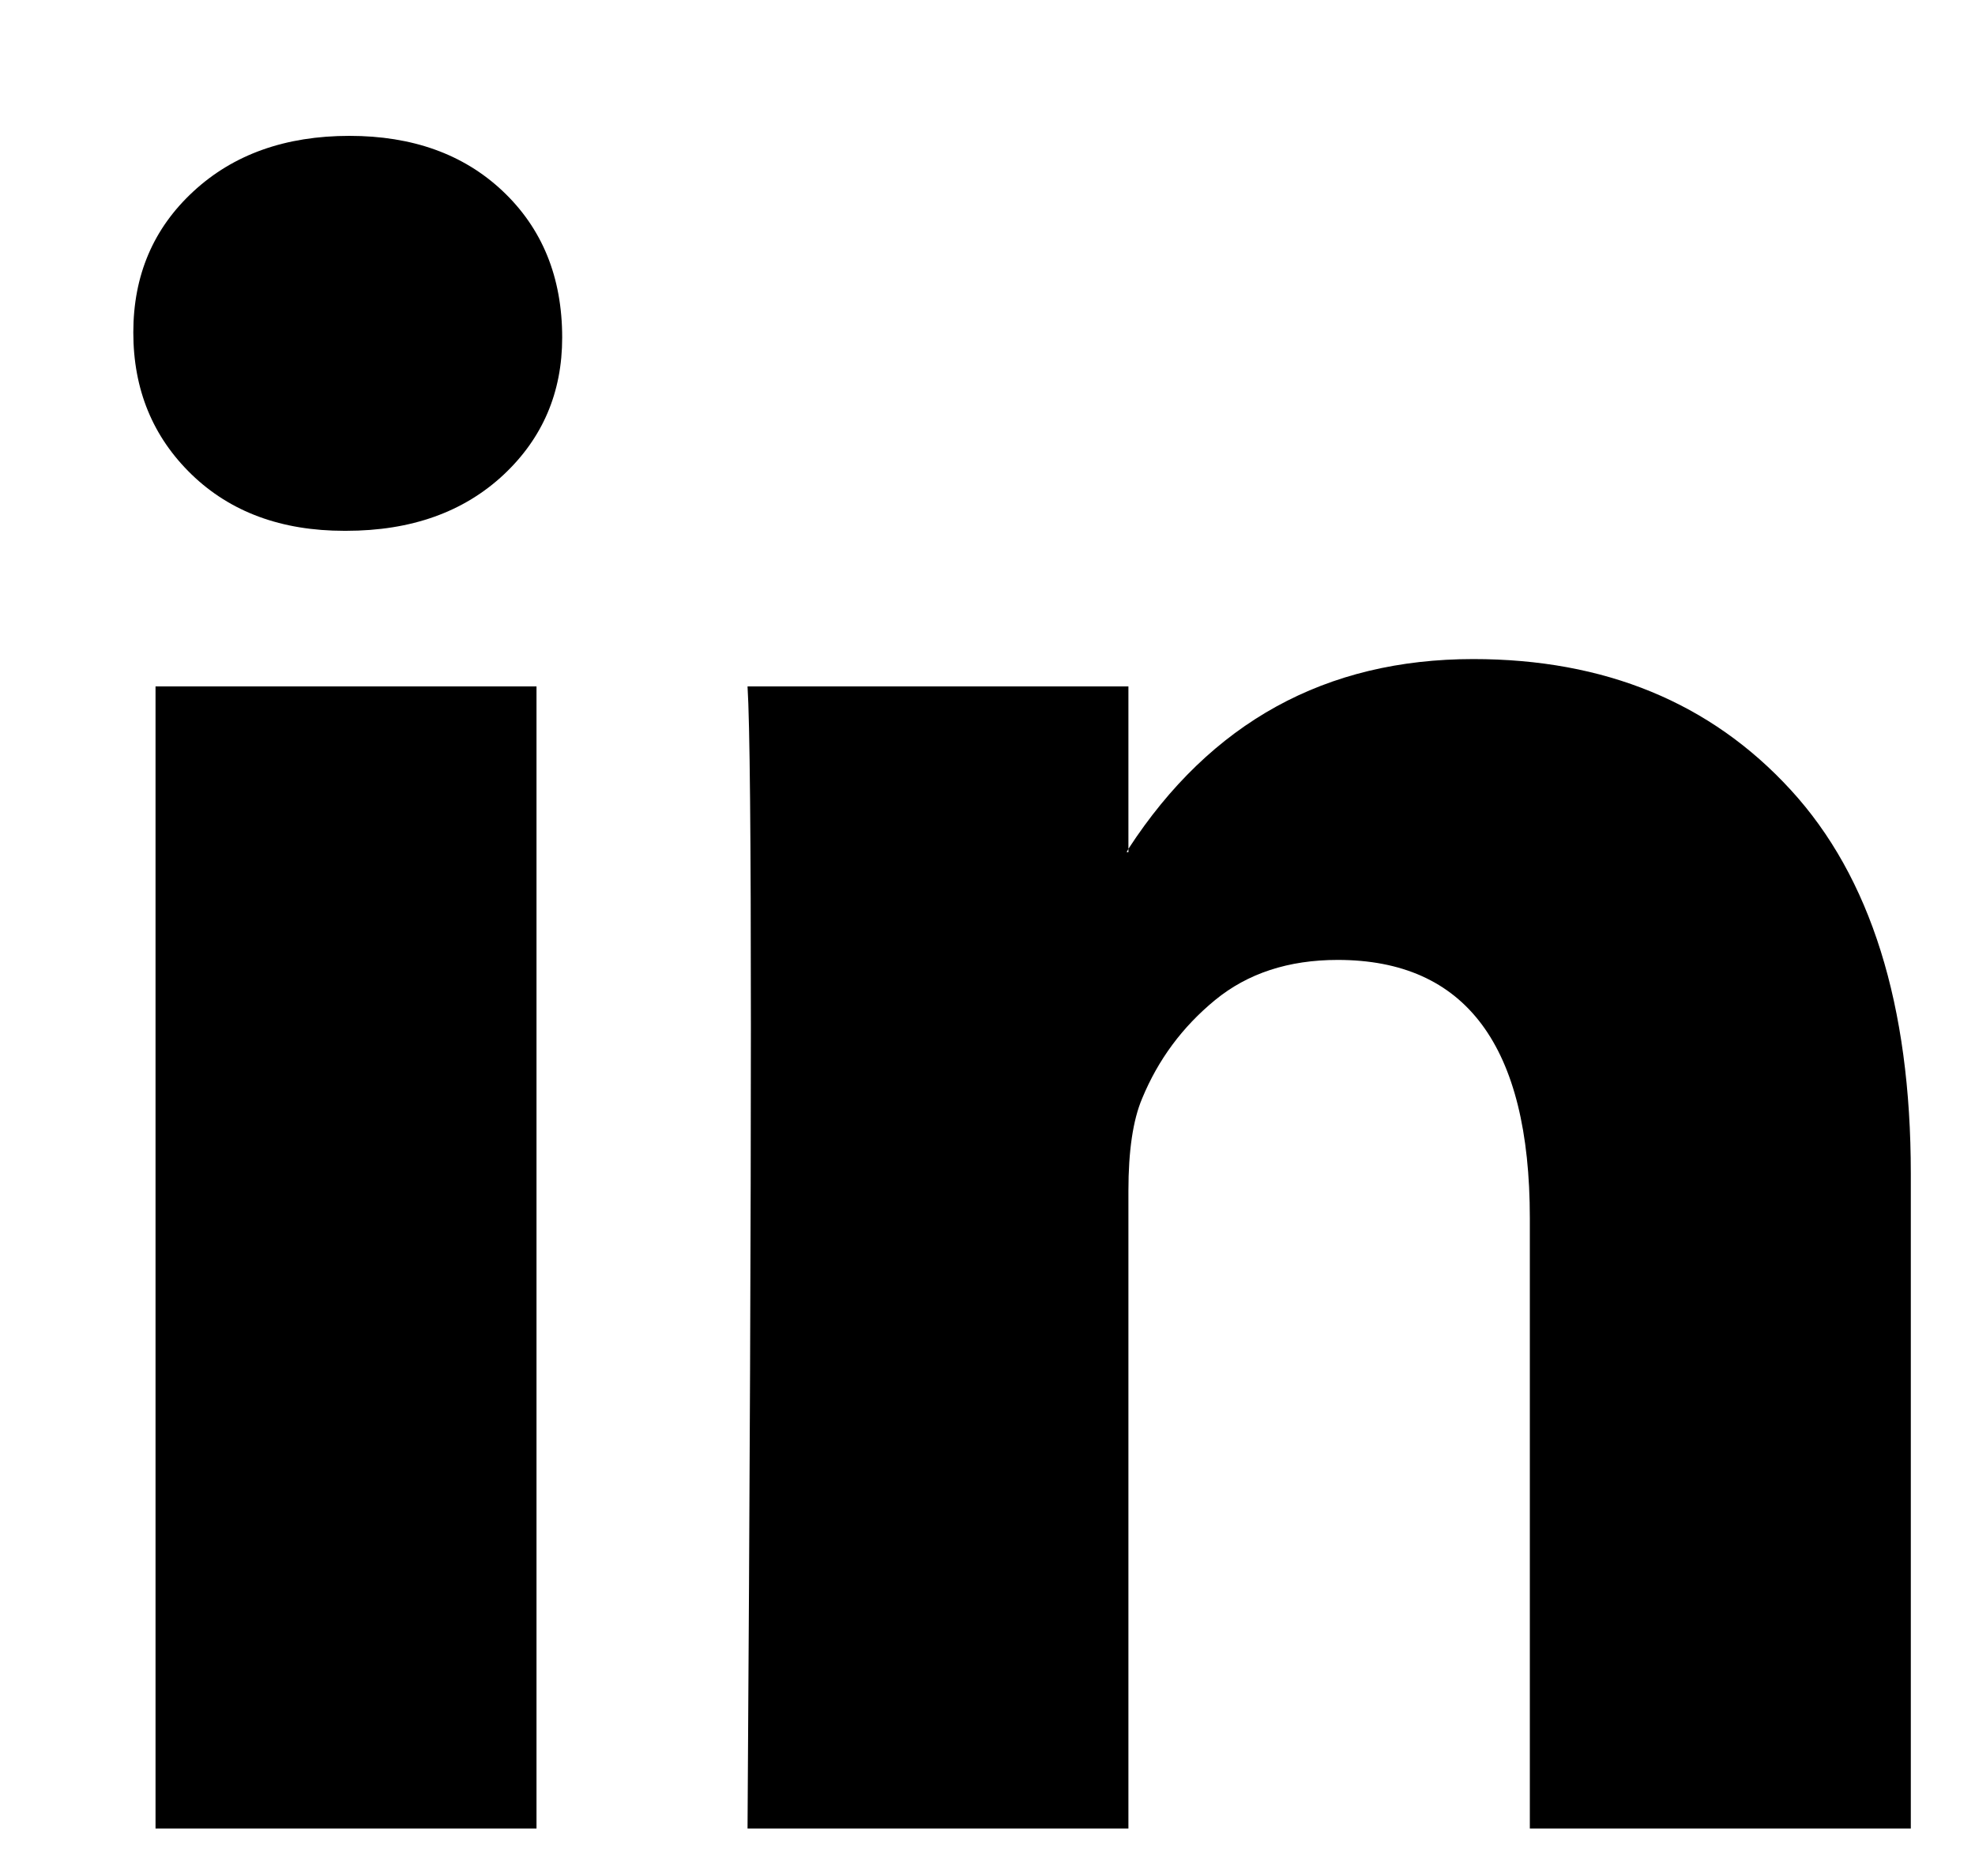
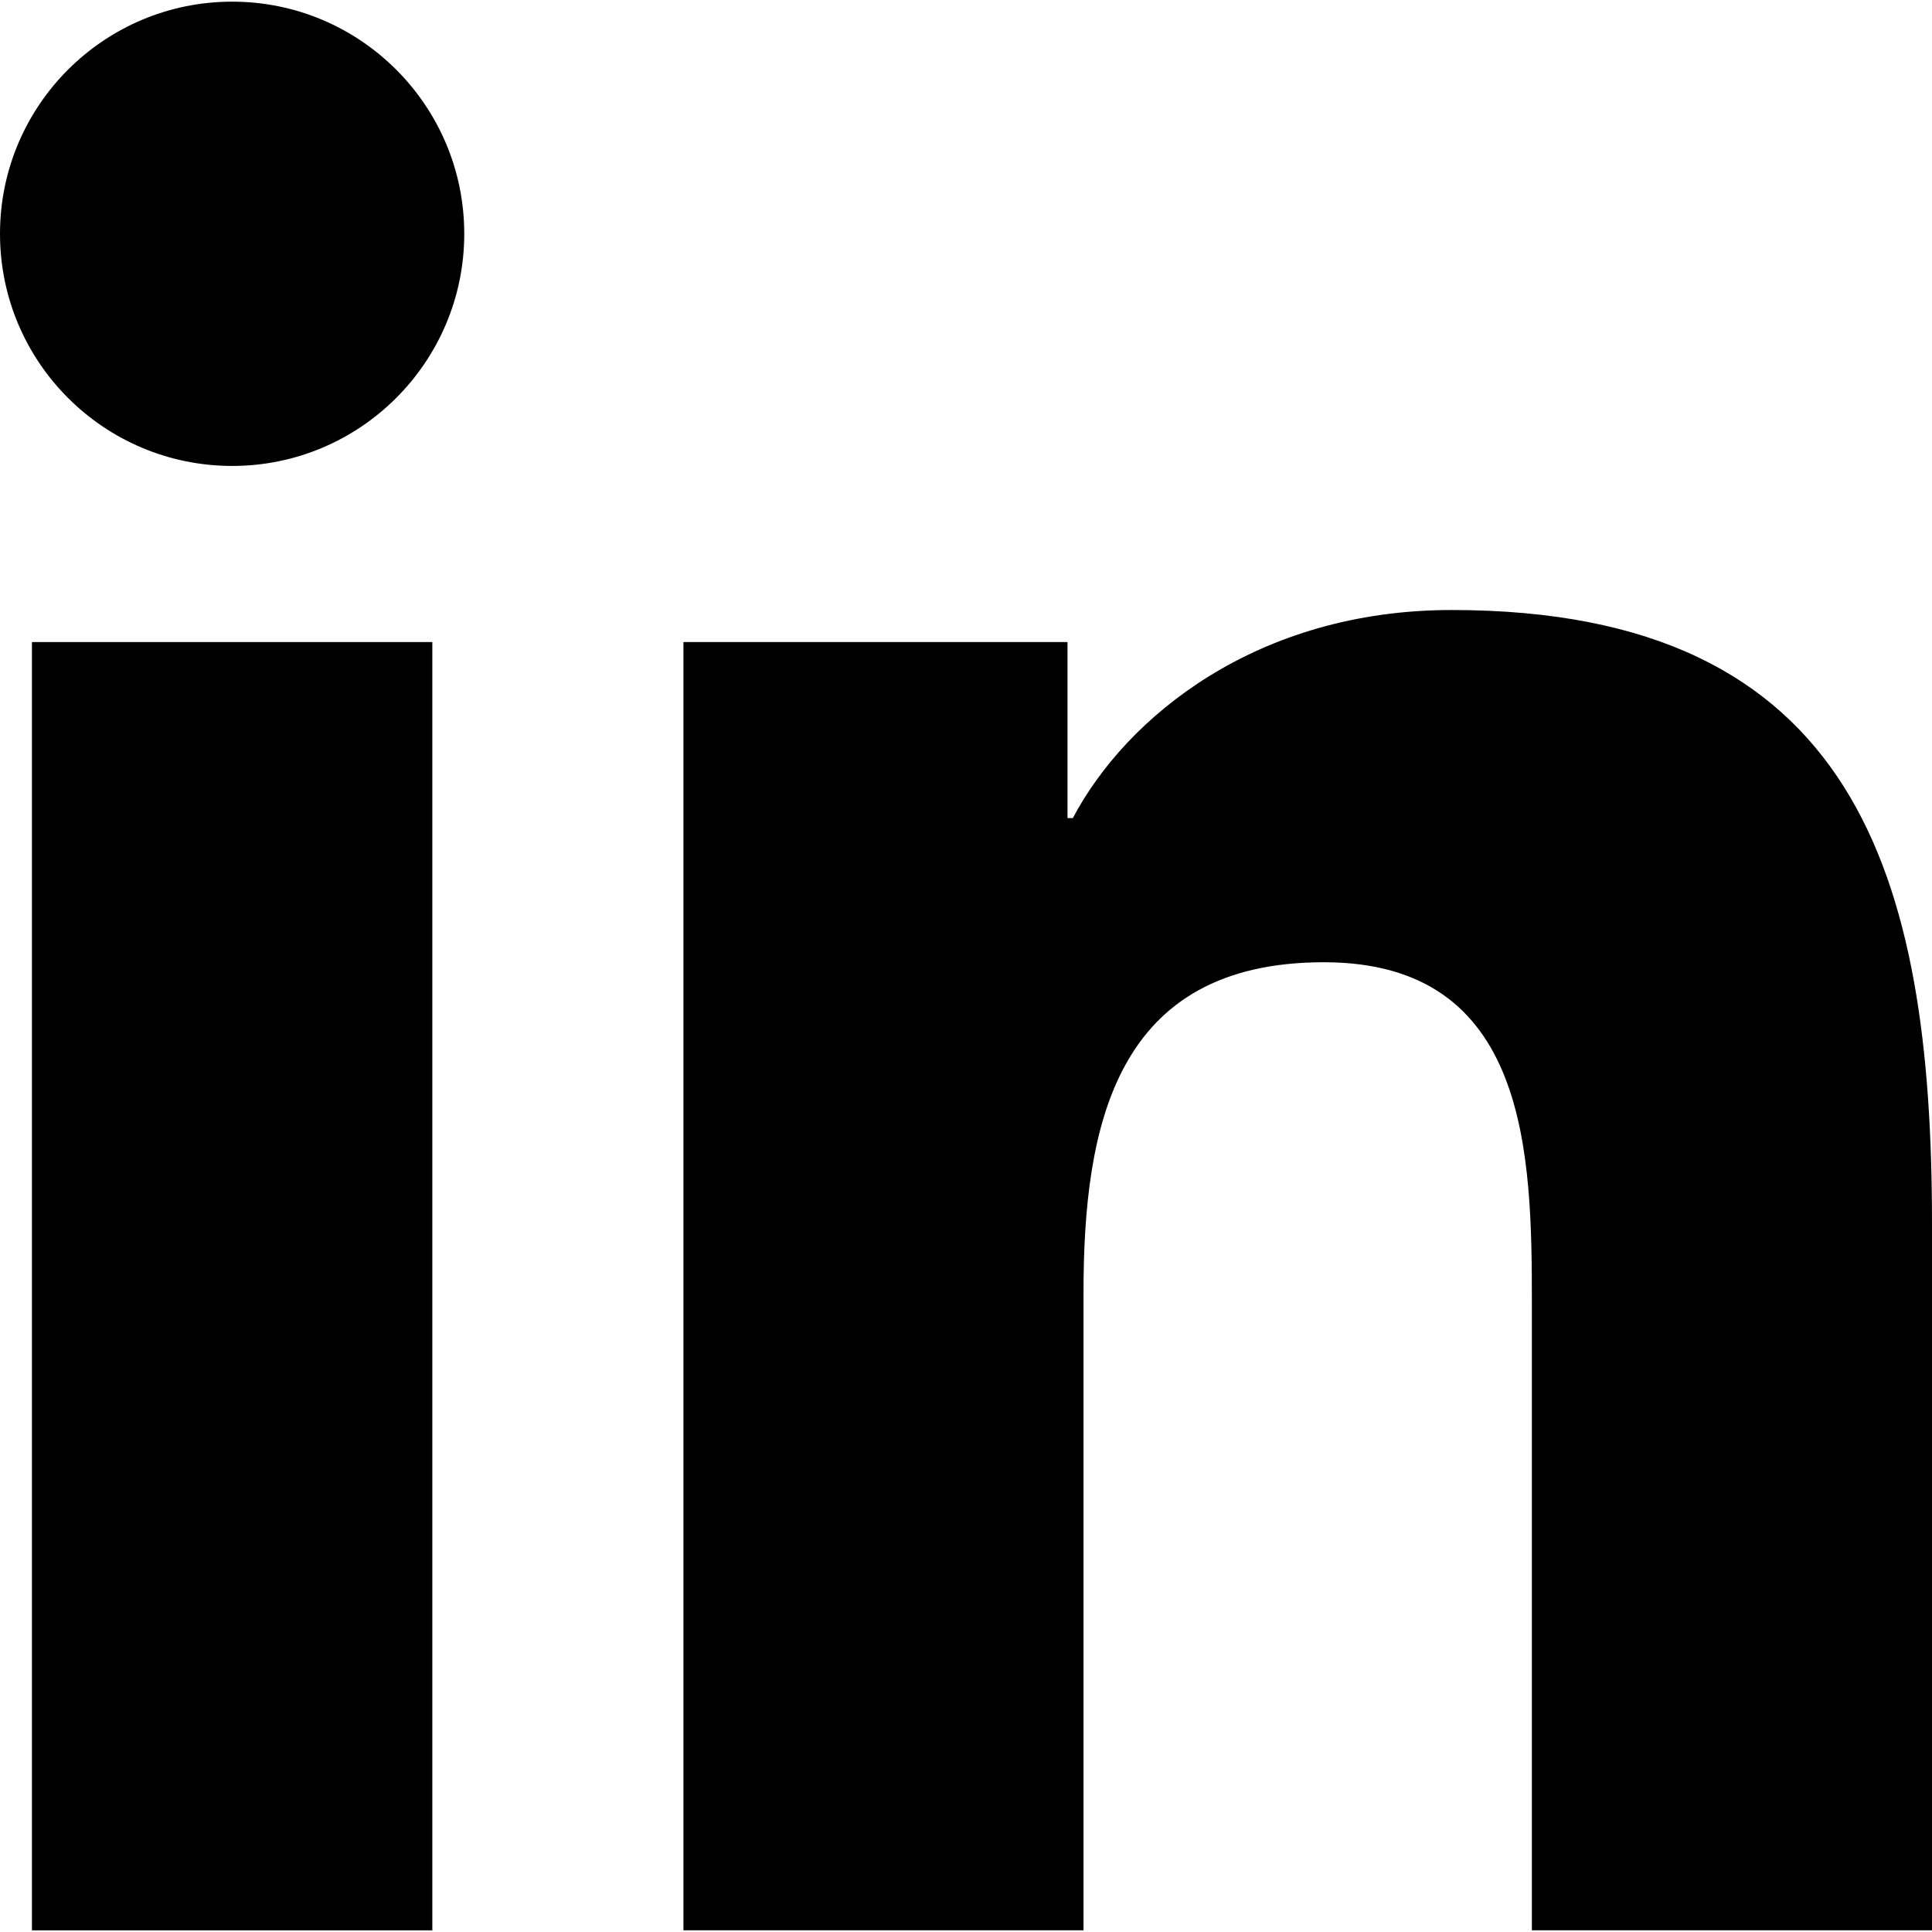
- <svg xmlns="http://www.w3.org/2000/svg" width="20" height="19" viewBox="0 0 20 19" fill="none">
-   <path d="M1.35 3.367C1.35 2.79 1.552 2.314 1.958 1.939C2.363 1.564 2.89 1.376 3.539 1.376C4.176 1.376 4.691 1.561 5.085 1.93C5.491 2.311 5.693 2.807 5.693 3.419C5.693 3.973 5.496 4.435 5.103 4.805C4.697 5.186 4.164 5.376 3.504 5.376H3.487C2.85 5.376 2.334 5.186 1.94 4.805C1.547 4.424 1.35 3.945 1.35 3.367ZM1.575 18.519V6.952H5.433V18.519H1.575ZM7.57 18.519H11.427V12.06C11.427 11.656 11.473 11.344 11.566 11.125C11.728 10.732 11.974 10.4 12.304 10.129C12.634 9.858 13.048 9.722 13.546 9.722C14.844 9.722 15.492 10.594 15.492 12.337V18.519H19.35V11.887C19.35 10.178 18.944 8.882 18.133 7.999C17.323 7.116 16.251 6.675 14.919 6.675C13.425 6.675 12.261 7.315 11.427 8.597V8.631H11.409L11.427 8.597V6.952H7.57C7.593 7.321 7.604 8.47 7.604 10.398C7.604 12.325 7.593 15.033 7.57 18.519Z" fill="currentColor" />
+ <svg xmlns="http://www.w3.org/2000/svg" fill="currentColor" version="1.1" id="Capa_1" width="800px" height="800px" viewBox="0 0 93.06 93.06" xml:space="preserve">
+   <g>
+     <g>
+       <path d="M11.185,0.08C5.004,0.08,0.001,5.092,0,11.259c0,6.173,5.003,11.184,11.186,11.184c6.166,0,11.176-5.011,11.176-11.184    C22.362,5.091,17.351,0.08,11.185,0.08z" />
+       <rect x="1.538" y="30.926" width="19.287" height="62.054" />
+       <path d="M69.925,29.383c-9.382,0-15.673,5.144-18.248,10.022h-0.258v-8.479H32.921H32.92v62.053h19.27V62.281    c0-8.093,1.541-15.932,11.575-15.932c9.89,0,10.022,9.256,10.022,16.451v30.178H93.06V58.942    C93.06,42.235,89.455,29.383,69.925,29.383z" />
+     </g>
+   </g>
</svg>
